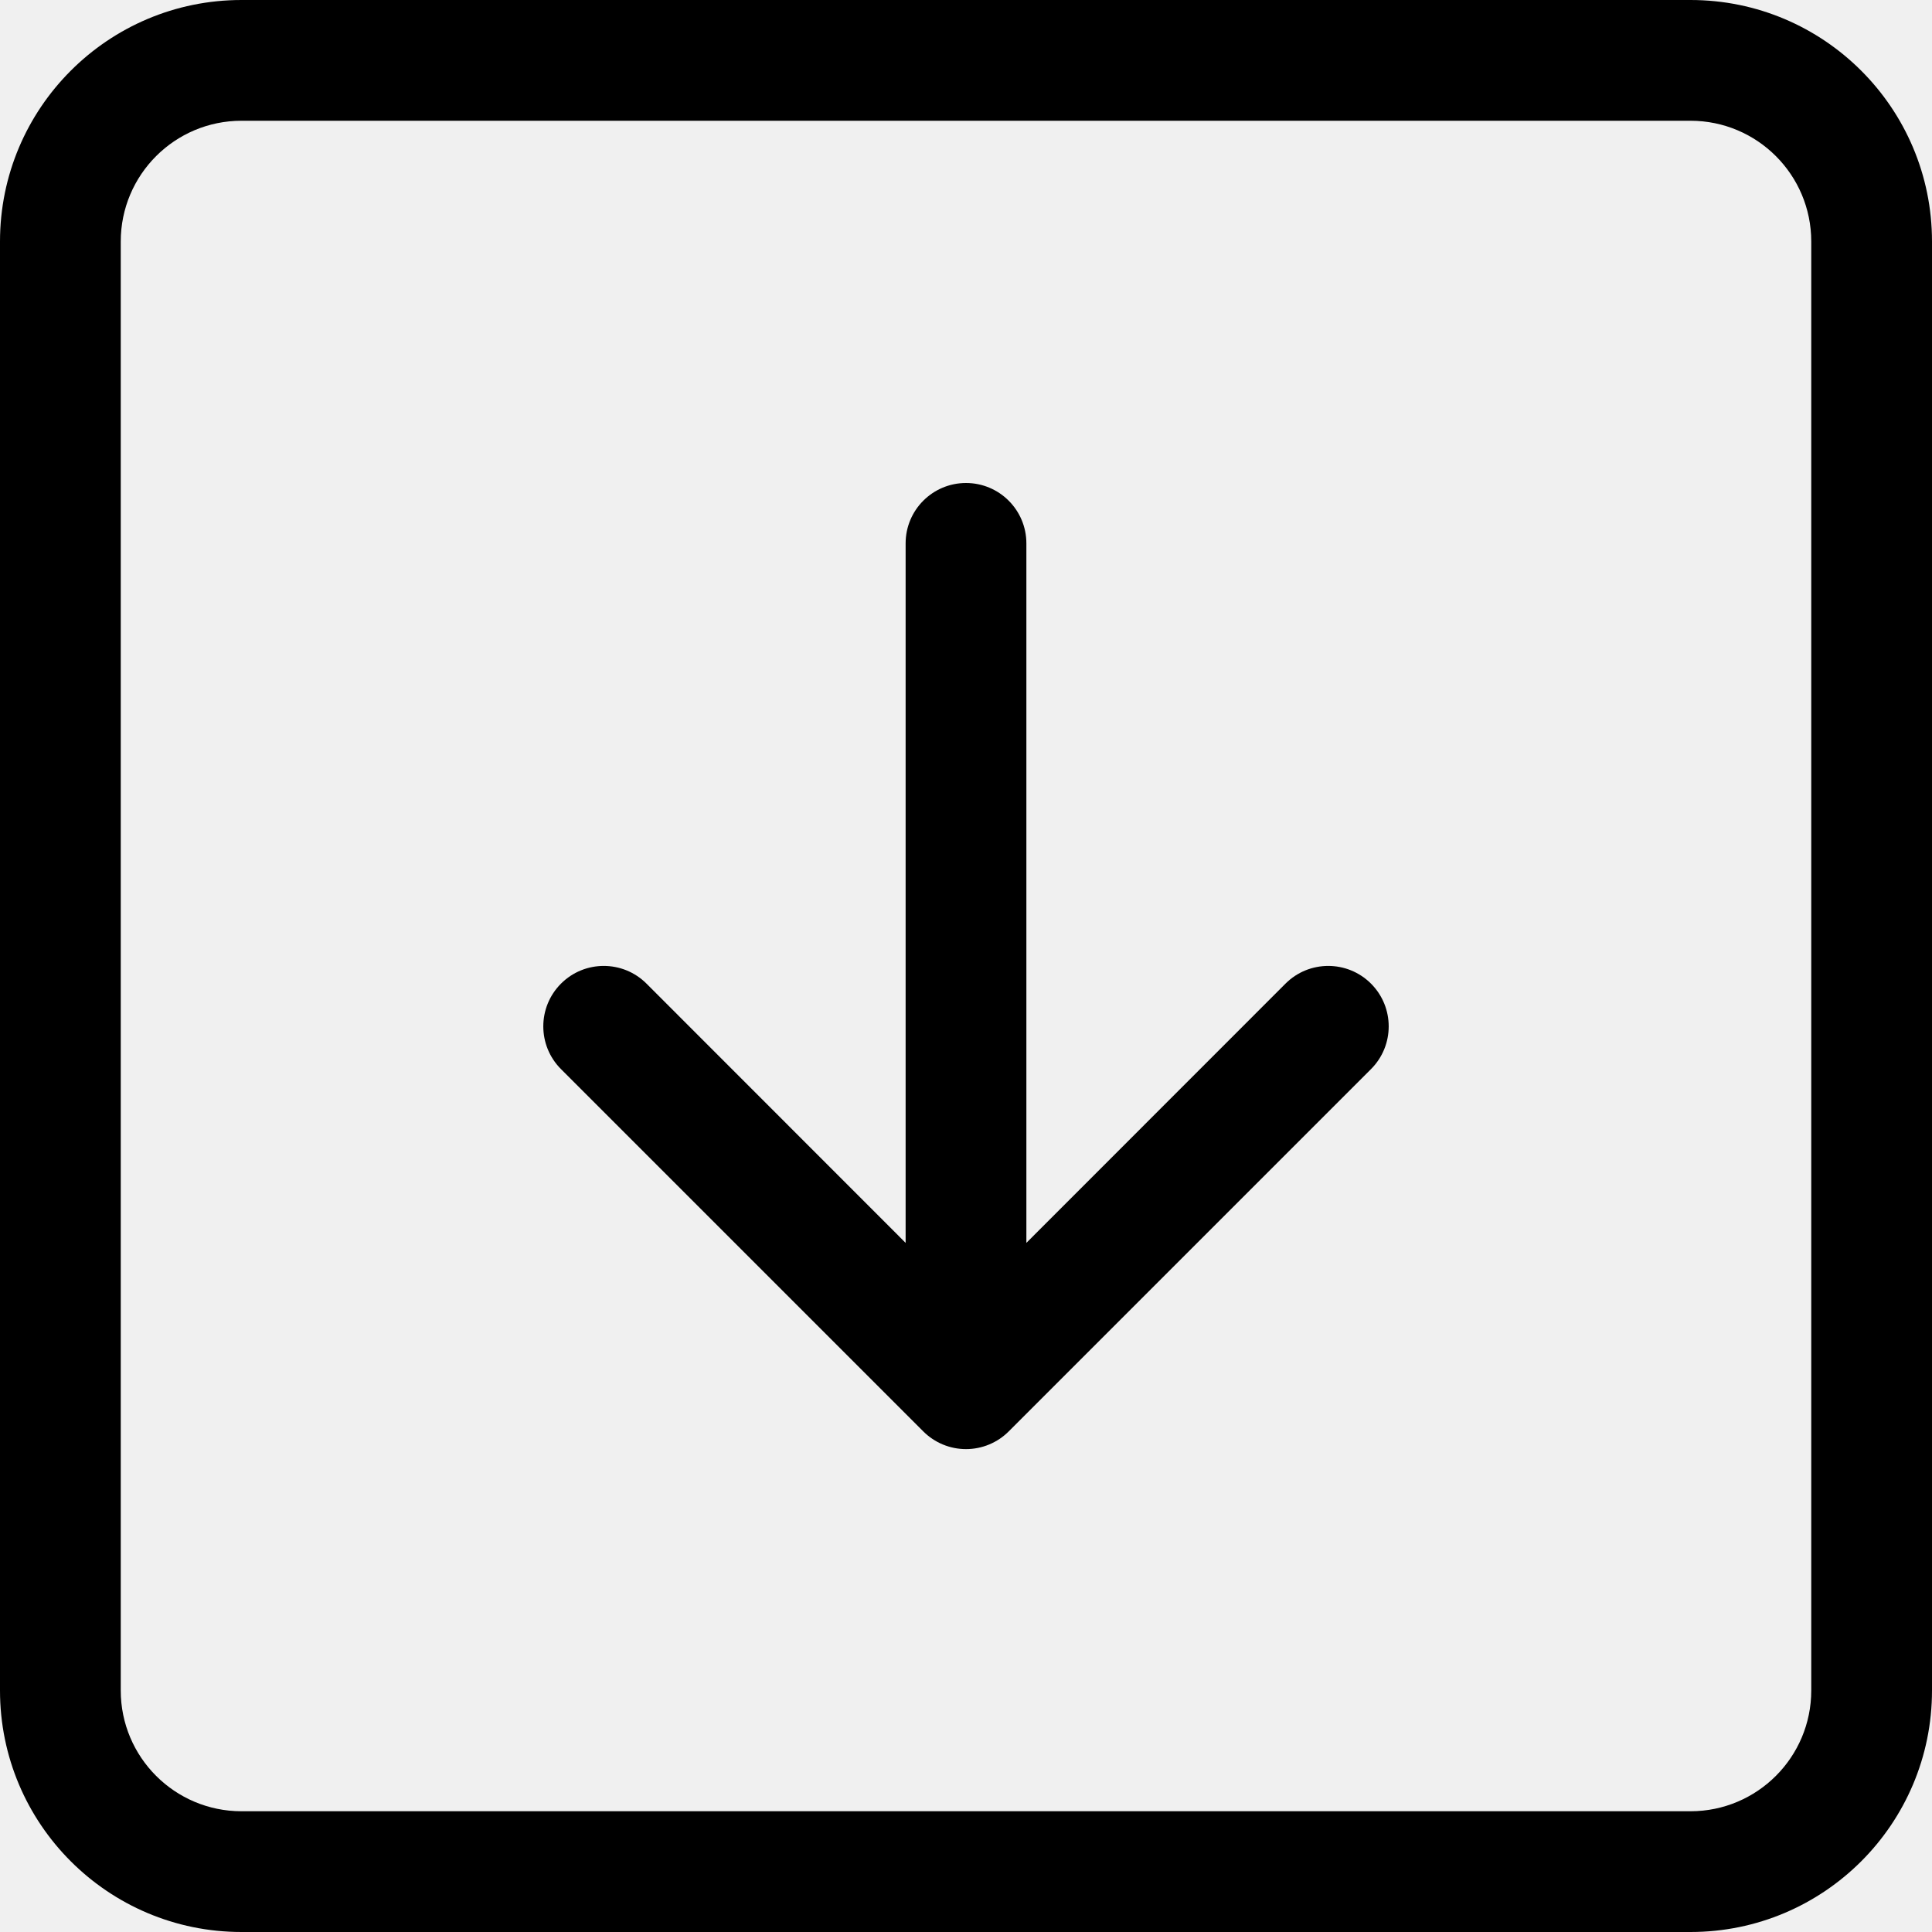
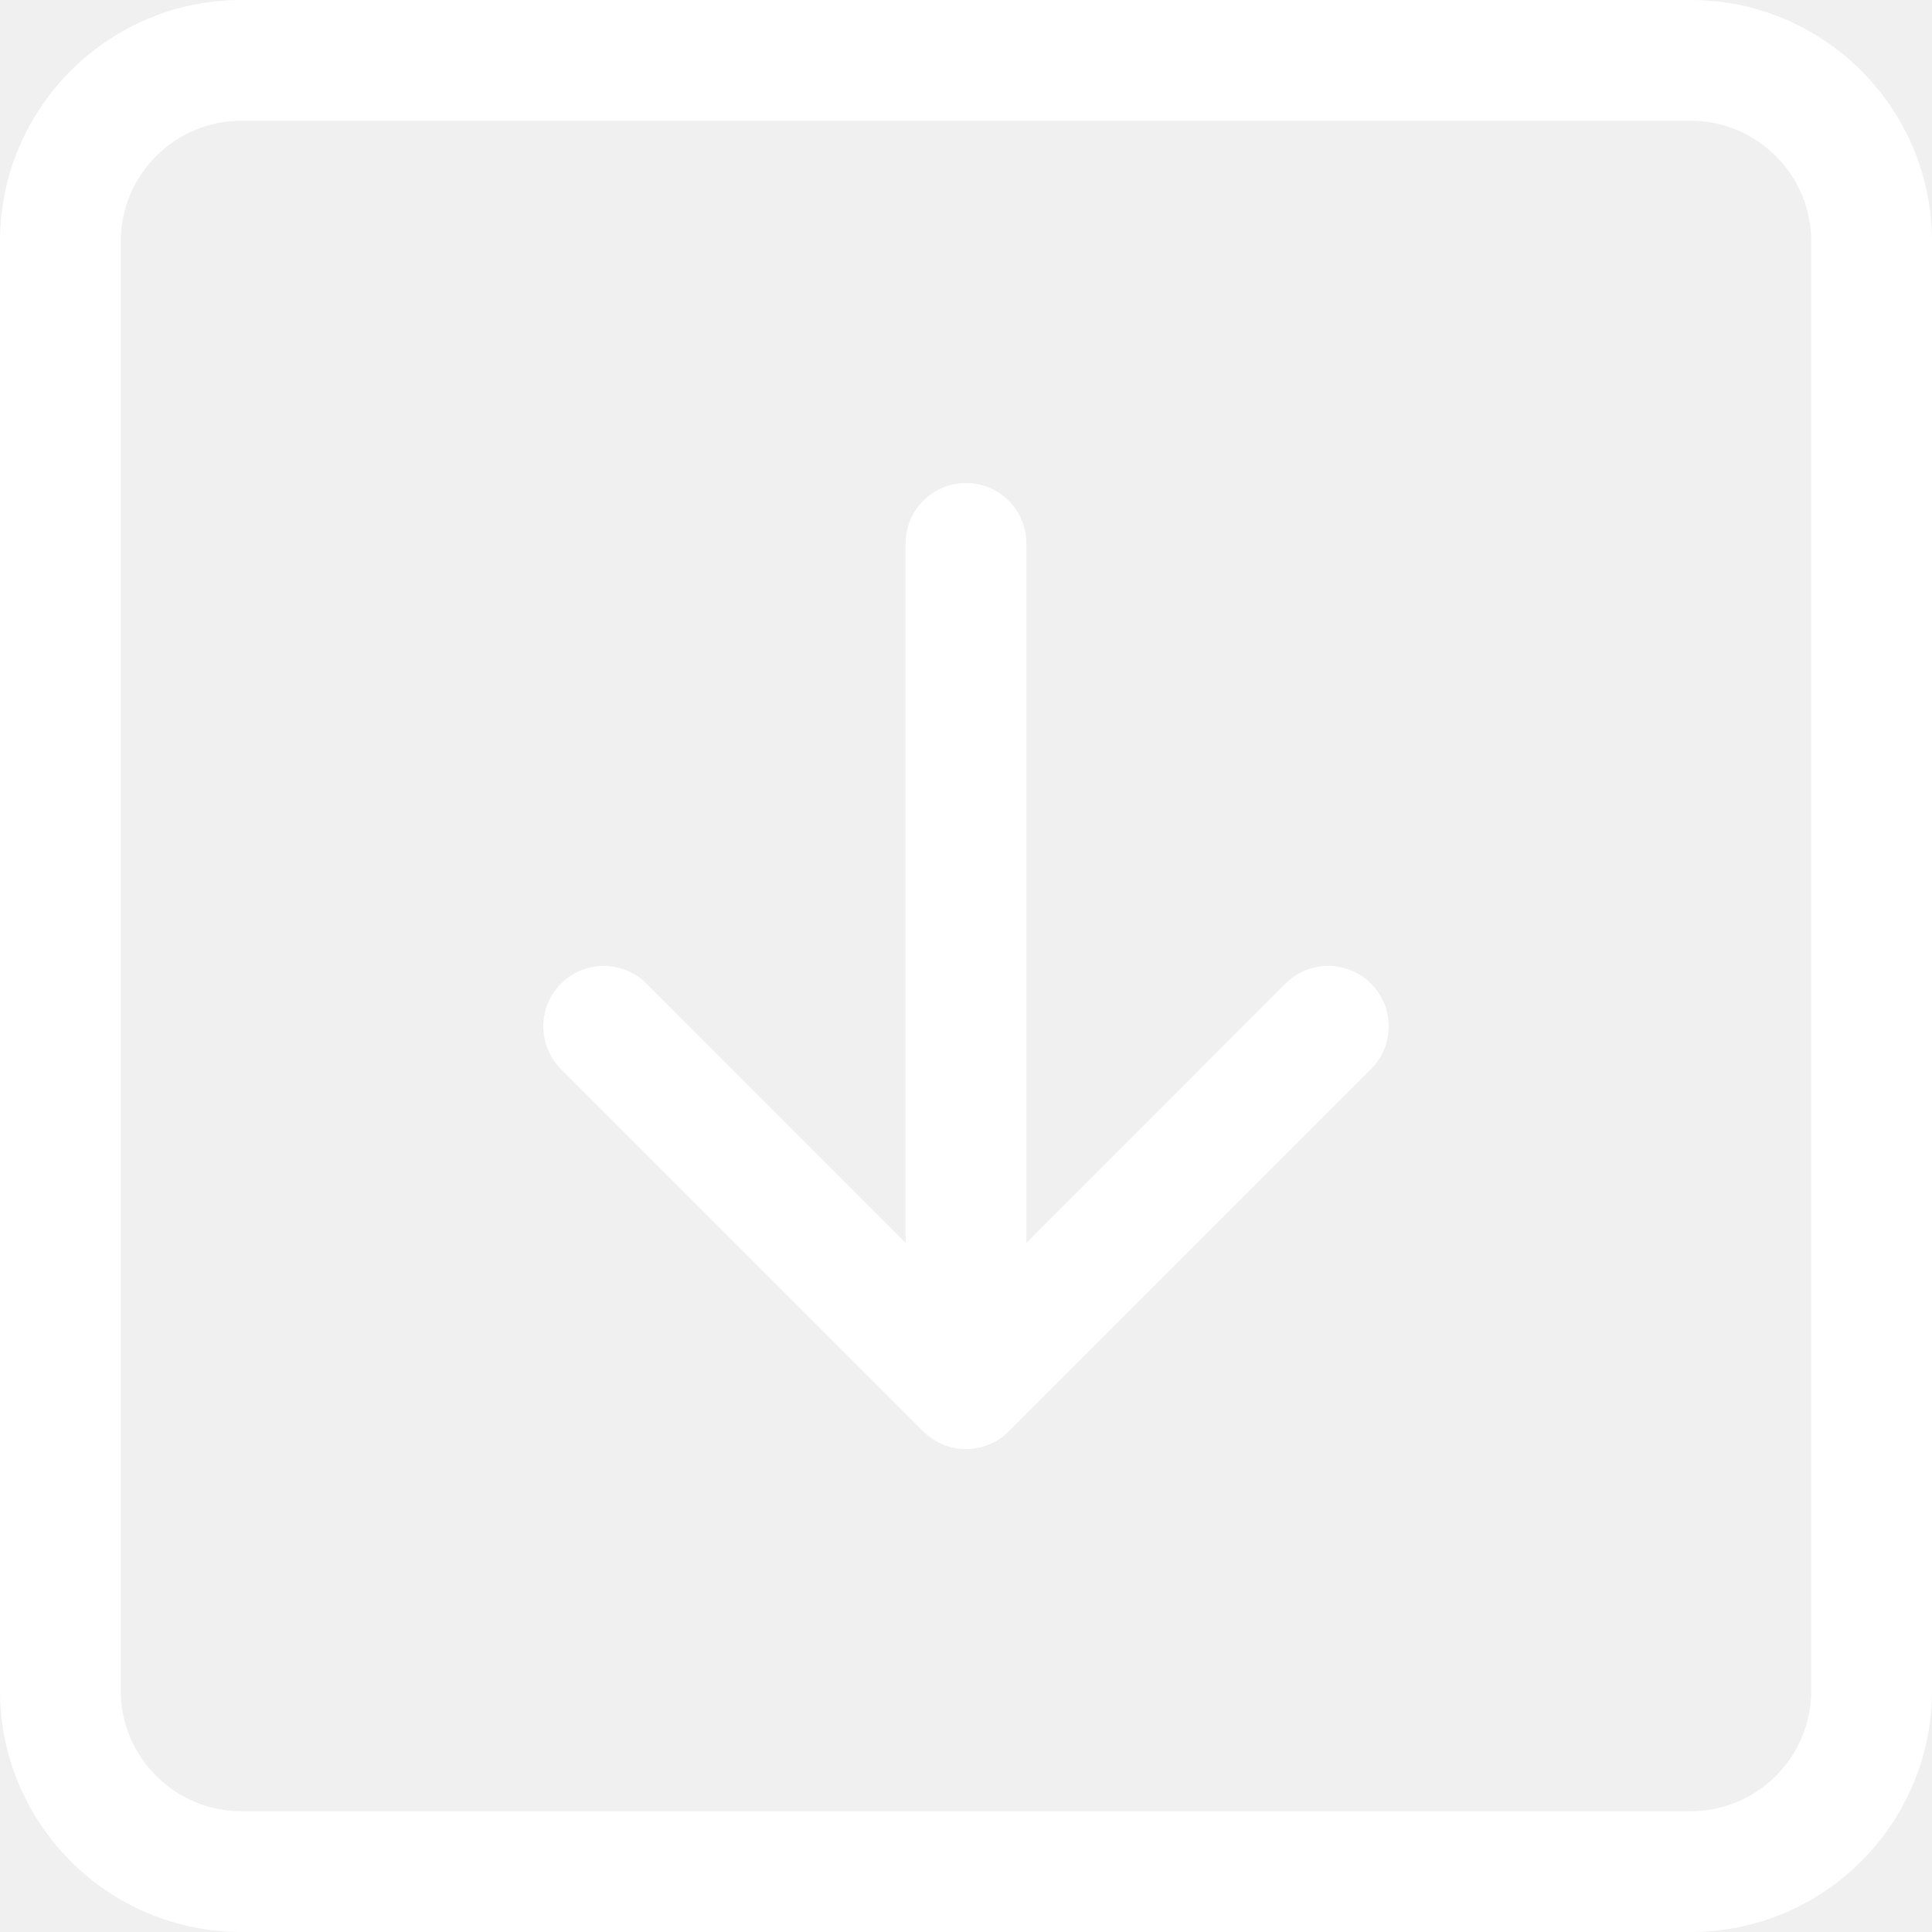
- <svg xmlns="http://www.w3.org/2000/svg" width="16" height="16" fill="currentColor" class="bi bi-arrow-down-square" viewBox="0 0 16 16">
+ <svg xmlns="http://www.w3.org/2000/svg" width="16" height="16" fill="#fff" class="bi bi-arrow-down-square" viewBox="0 0 16 16">
  <path fill-rule="evenodd" d="M15 2a1 1 0 0 0-1-1H2a1 1 0 0 0-1 1v12a1 1 0 0 0 1 1h12a1 1 0 0 0 1-1zM0 2a2 2 0 0 1 2-2h12a2 2 0 0 1 2 2v12a2 2 0 0 1-2 2H2a2 2 0 0 1-2-2zm8.5 2.5a.5.5 0 0 0-1 0v5.793L5.354 8.146a.5.5 0 1 0-.708.708l3 3a.5.5 0 0 0 .708 0l3-3a.5.5 0 0 0-.708-.708L8.5 10.293z" />
</svg>
